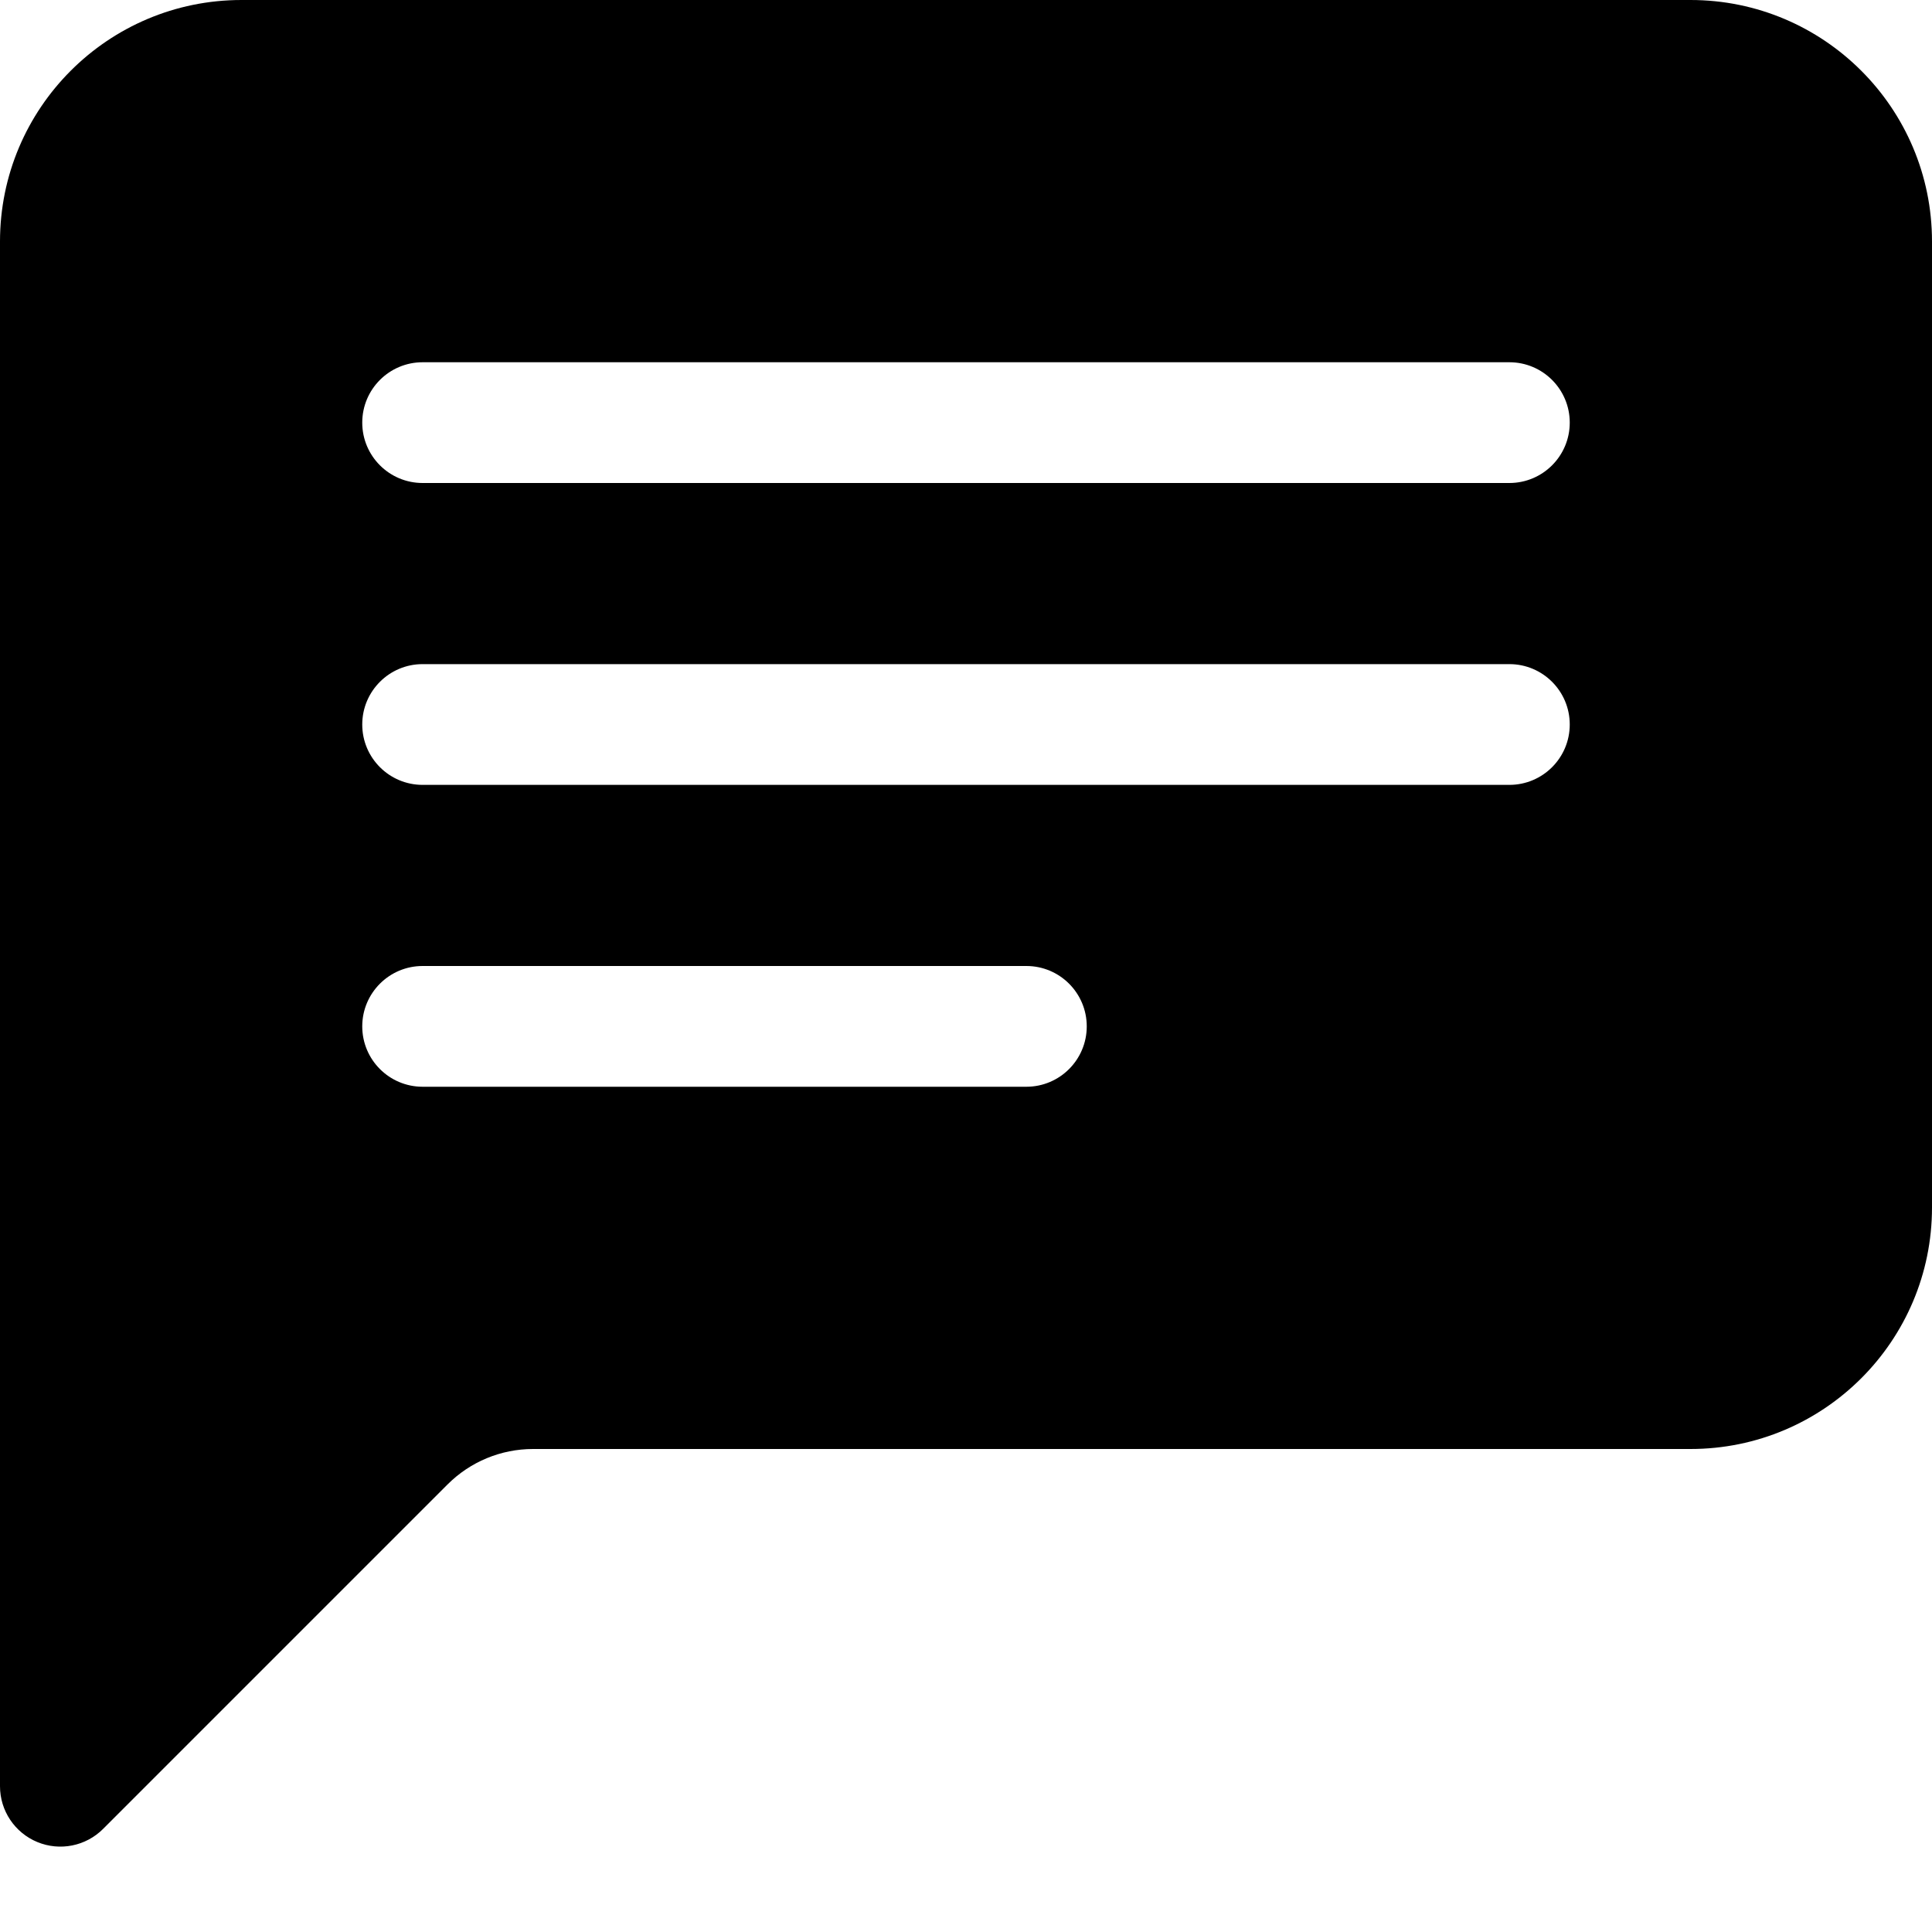
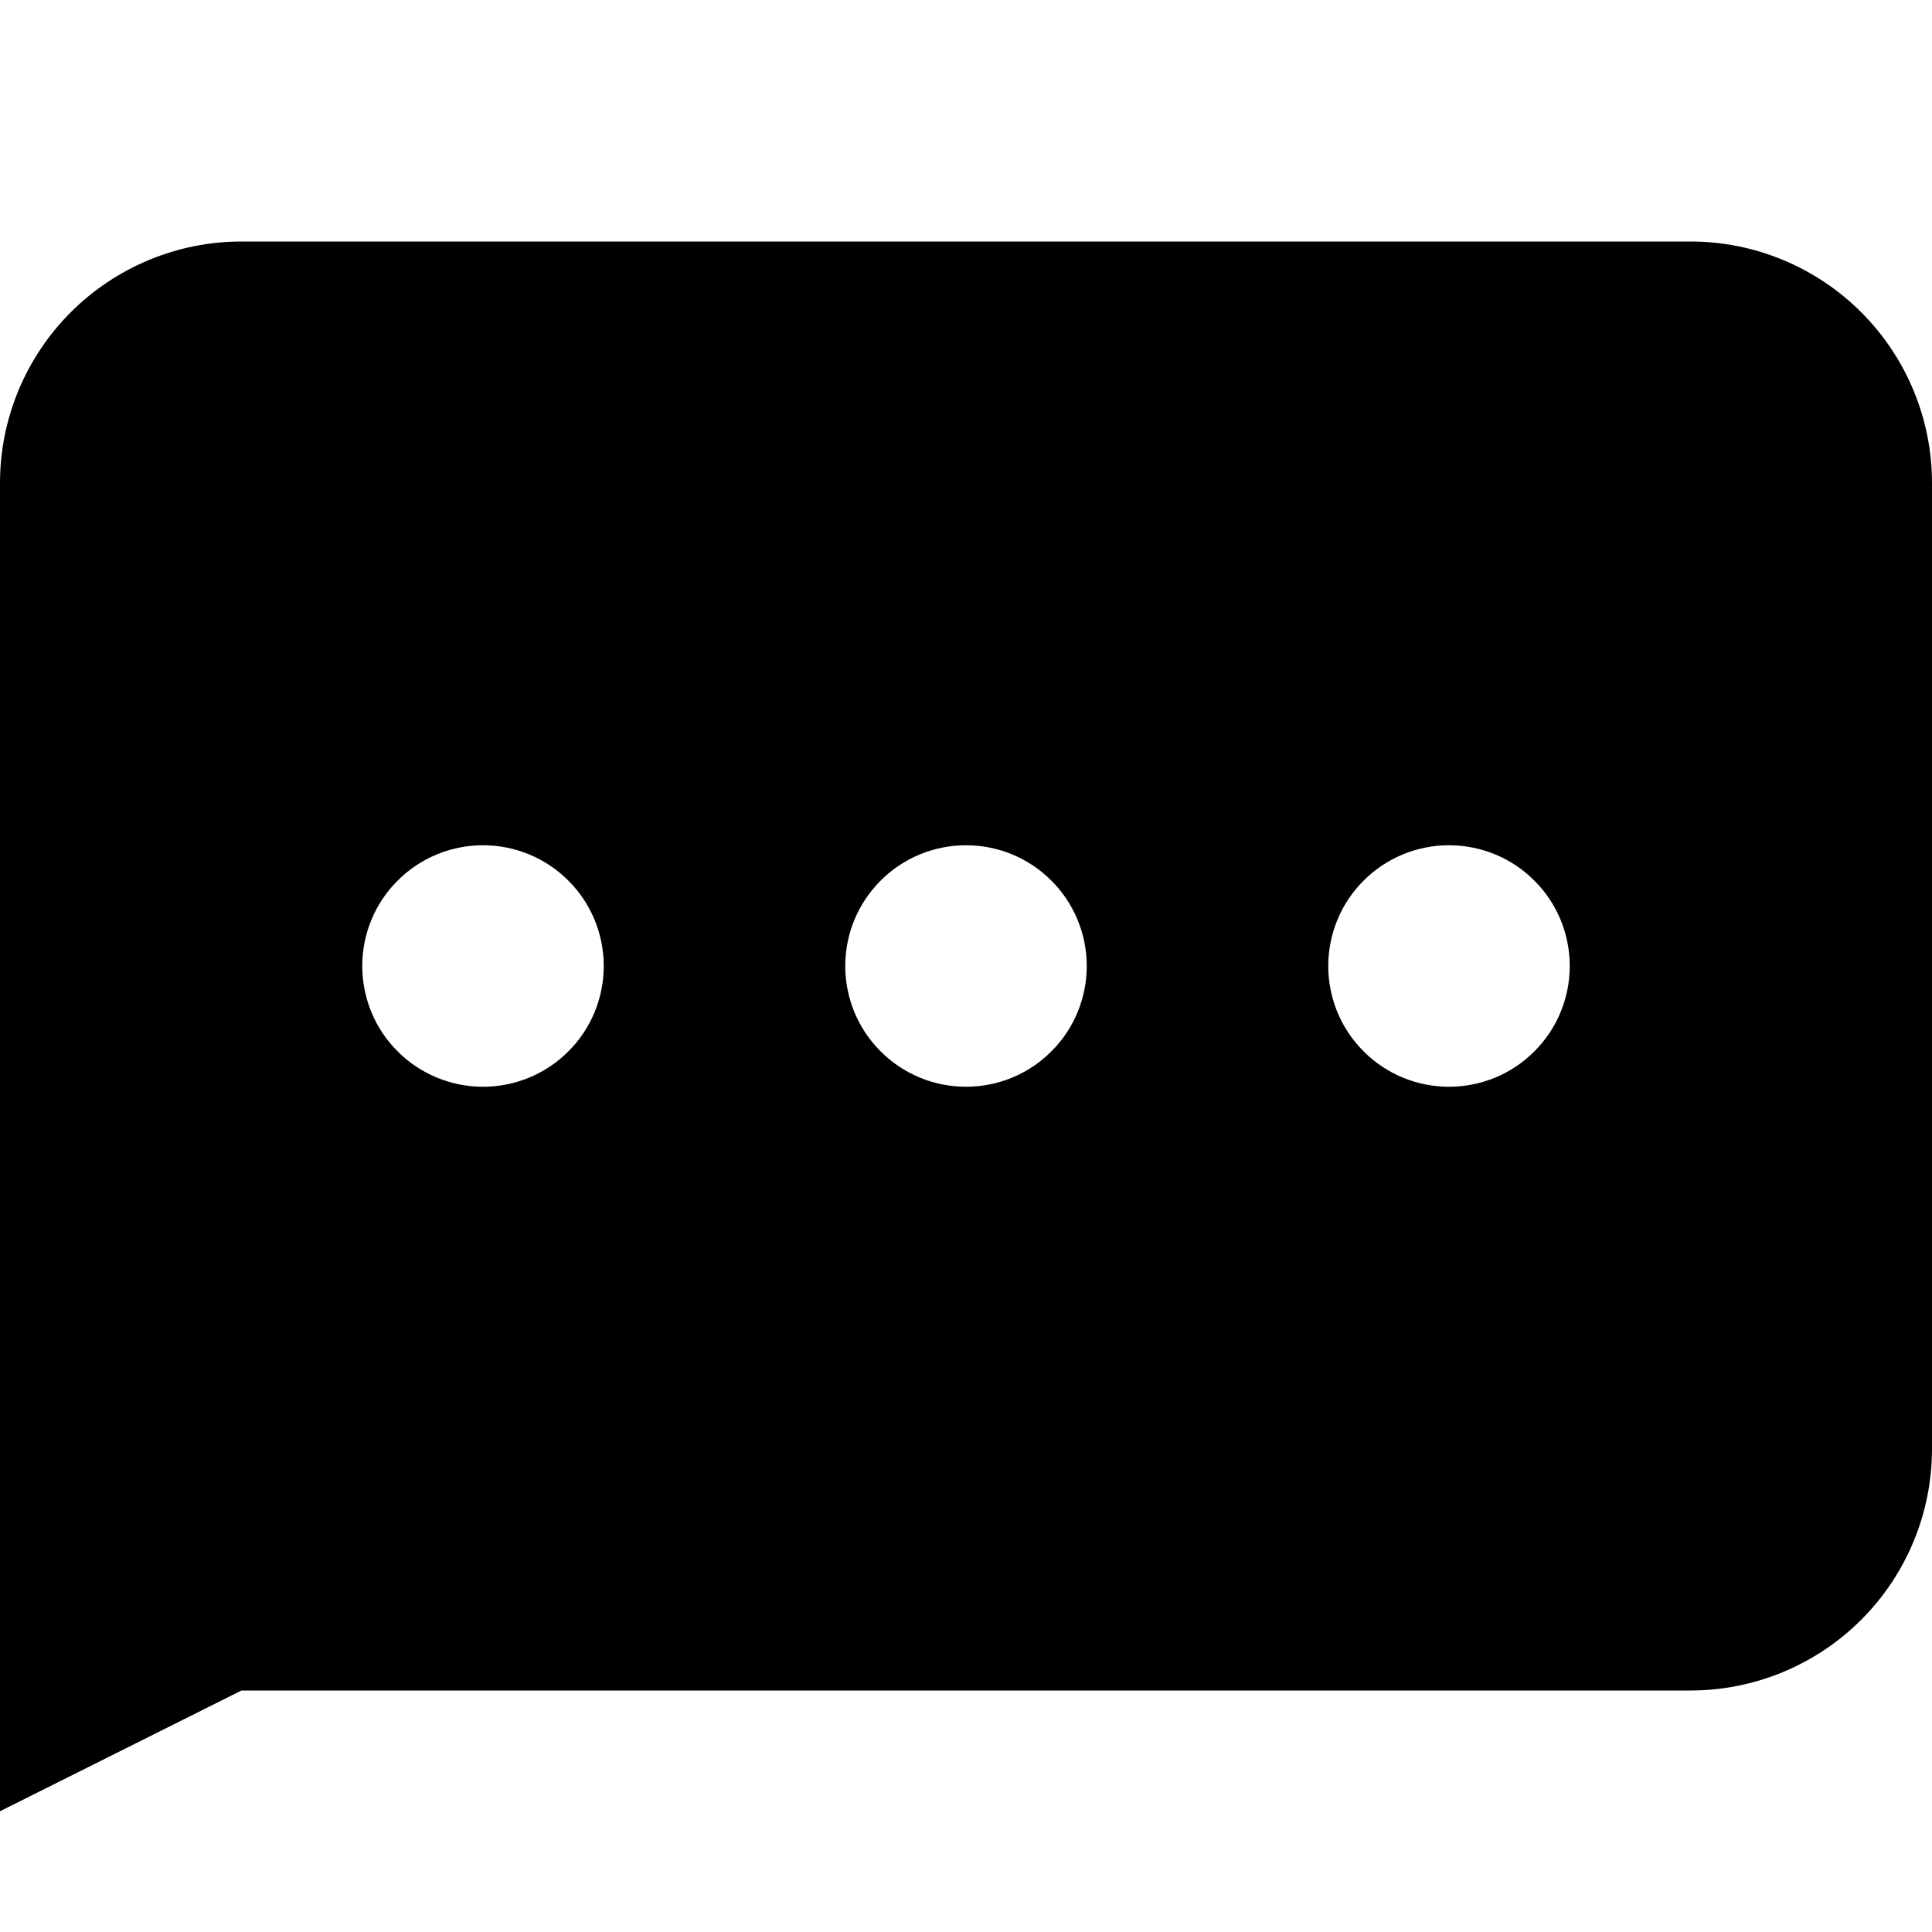
- <svg xmlns="http://www.w3.org/2000/svg" width="16" height="16" fill="currentColor" class="bi bi-chat-left-text-fill" viewBox="0 0 16 16">
-   <path d="M0 2a2 2 0 0 1 2-2h12a2 2 0 0 1 2 2v8a2 2 0 0 1-2 2H4.414a1 1 0 0 0-.707.293L.854 15.146A.5.5 0 0 1 0 14.793V2zm3.5 1a.5.5 0 0 0 0 1h9a.5.5 0 0 0 0-1h-9zm0 2.5a.5.5 0 0 0 0 1h9a.5.5 0 0 0 0-1h-9zm0 2.5a.5.5 0 0 0 0 1h5a.5.5 0 0 0 0-1h-5z" />
+ <svg xmlns="http://www.w3.org/2000/svg" width="16" height="16" viewBox="0 0 16 16" fill="currentColor">
+   <path d="M9.77516e-06 4C9.77516e-06 3.47 0.211 2.961 0.586 2.586C0.961 2.211 1.47 2 2 2H14C14.53 2 15.039 2.211 15.414 2.586C15.789 2.961 16 3.47 16 4V12C16 12.53 15.789 13.039 15.414 13.414C15.039 13.789 14.53 14 14 14C10.333 14 2 14 2 14L0 15L9.77516e-06 4ZM5 8C5 7.735 4.895 7.48 4.707 7.293C4.52 7.105 4.265 7 4 7C3.735 7 3.48 7.105 3.293 7.293C3.105 7.48 3 7.735 3 8C3 8.265 3.105 8.52 3.293 8.707C3.48 8.895 3.735 9 4 9C4.265 9 4.52 8.895 4.707 8.707C4.895 8.52 5 8.265 5 8ZM9 8C9 7.735 8.895 7.48 8.707 7.293C8.52 7.105 8.265 7 8 7C7.735 7 7.48 7.105 7.293 7.293C7.105 7.48 7 7.735 7 8C7 8.265 7.105 8.52 7.293 8.707C7.48 8.895 7.735 9 8 9C8.265 9 8.52 8.895 8.707 8.707C8.895 8.52 9 8.265 9 8ZM12 9C12.265 9 12.52 8.895 12.707 8.707C12.895 8.52 13 8.265 13 8C13 7.735 12.895 7.48 12.707 7.293C12.52 7.105 12.265 7 12 7C11.735 7 11.48 7.105 11.293 7.293C11.105 7.48 11 7.735 11 8C11 8.265 11.105 8.52 11.293 8.707C11.48 8.895 11.735 9 12 9Z" />
</svg>
